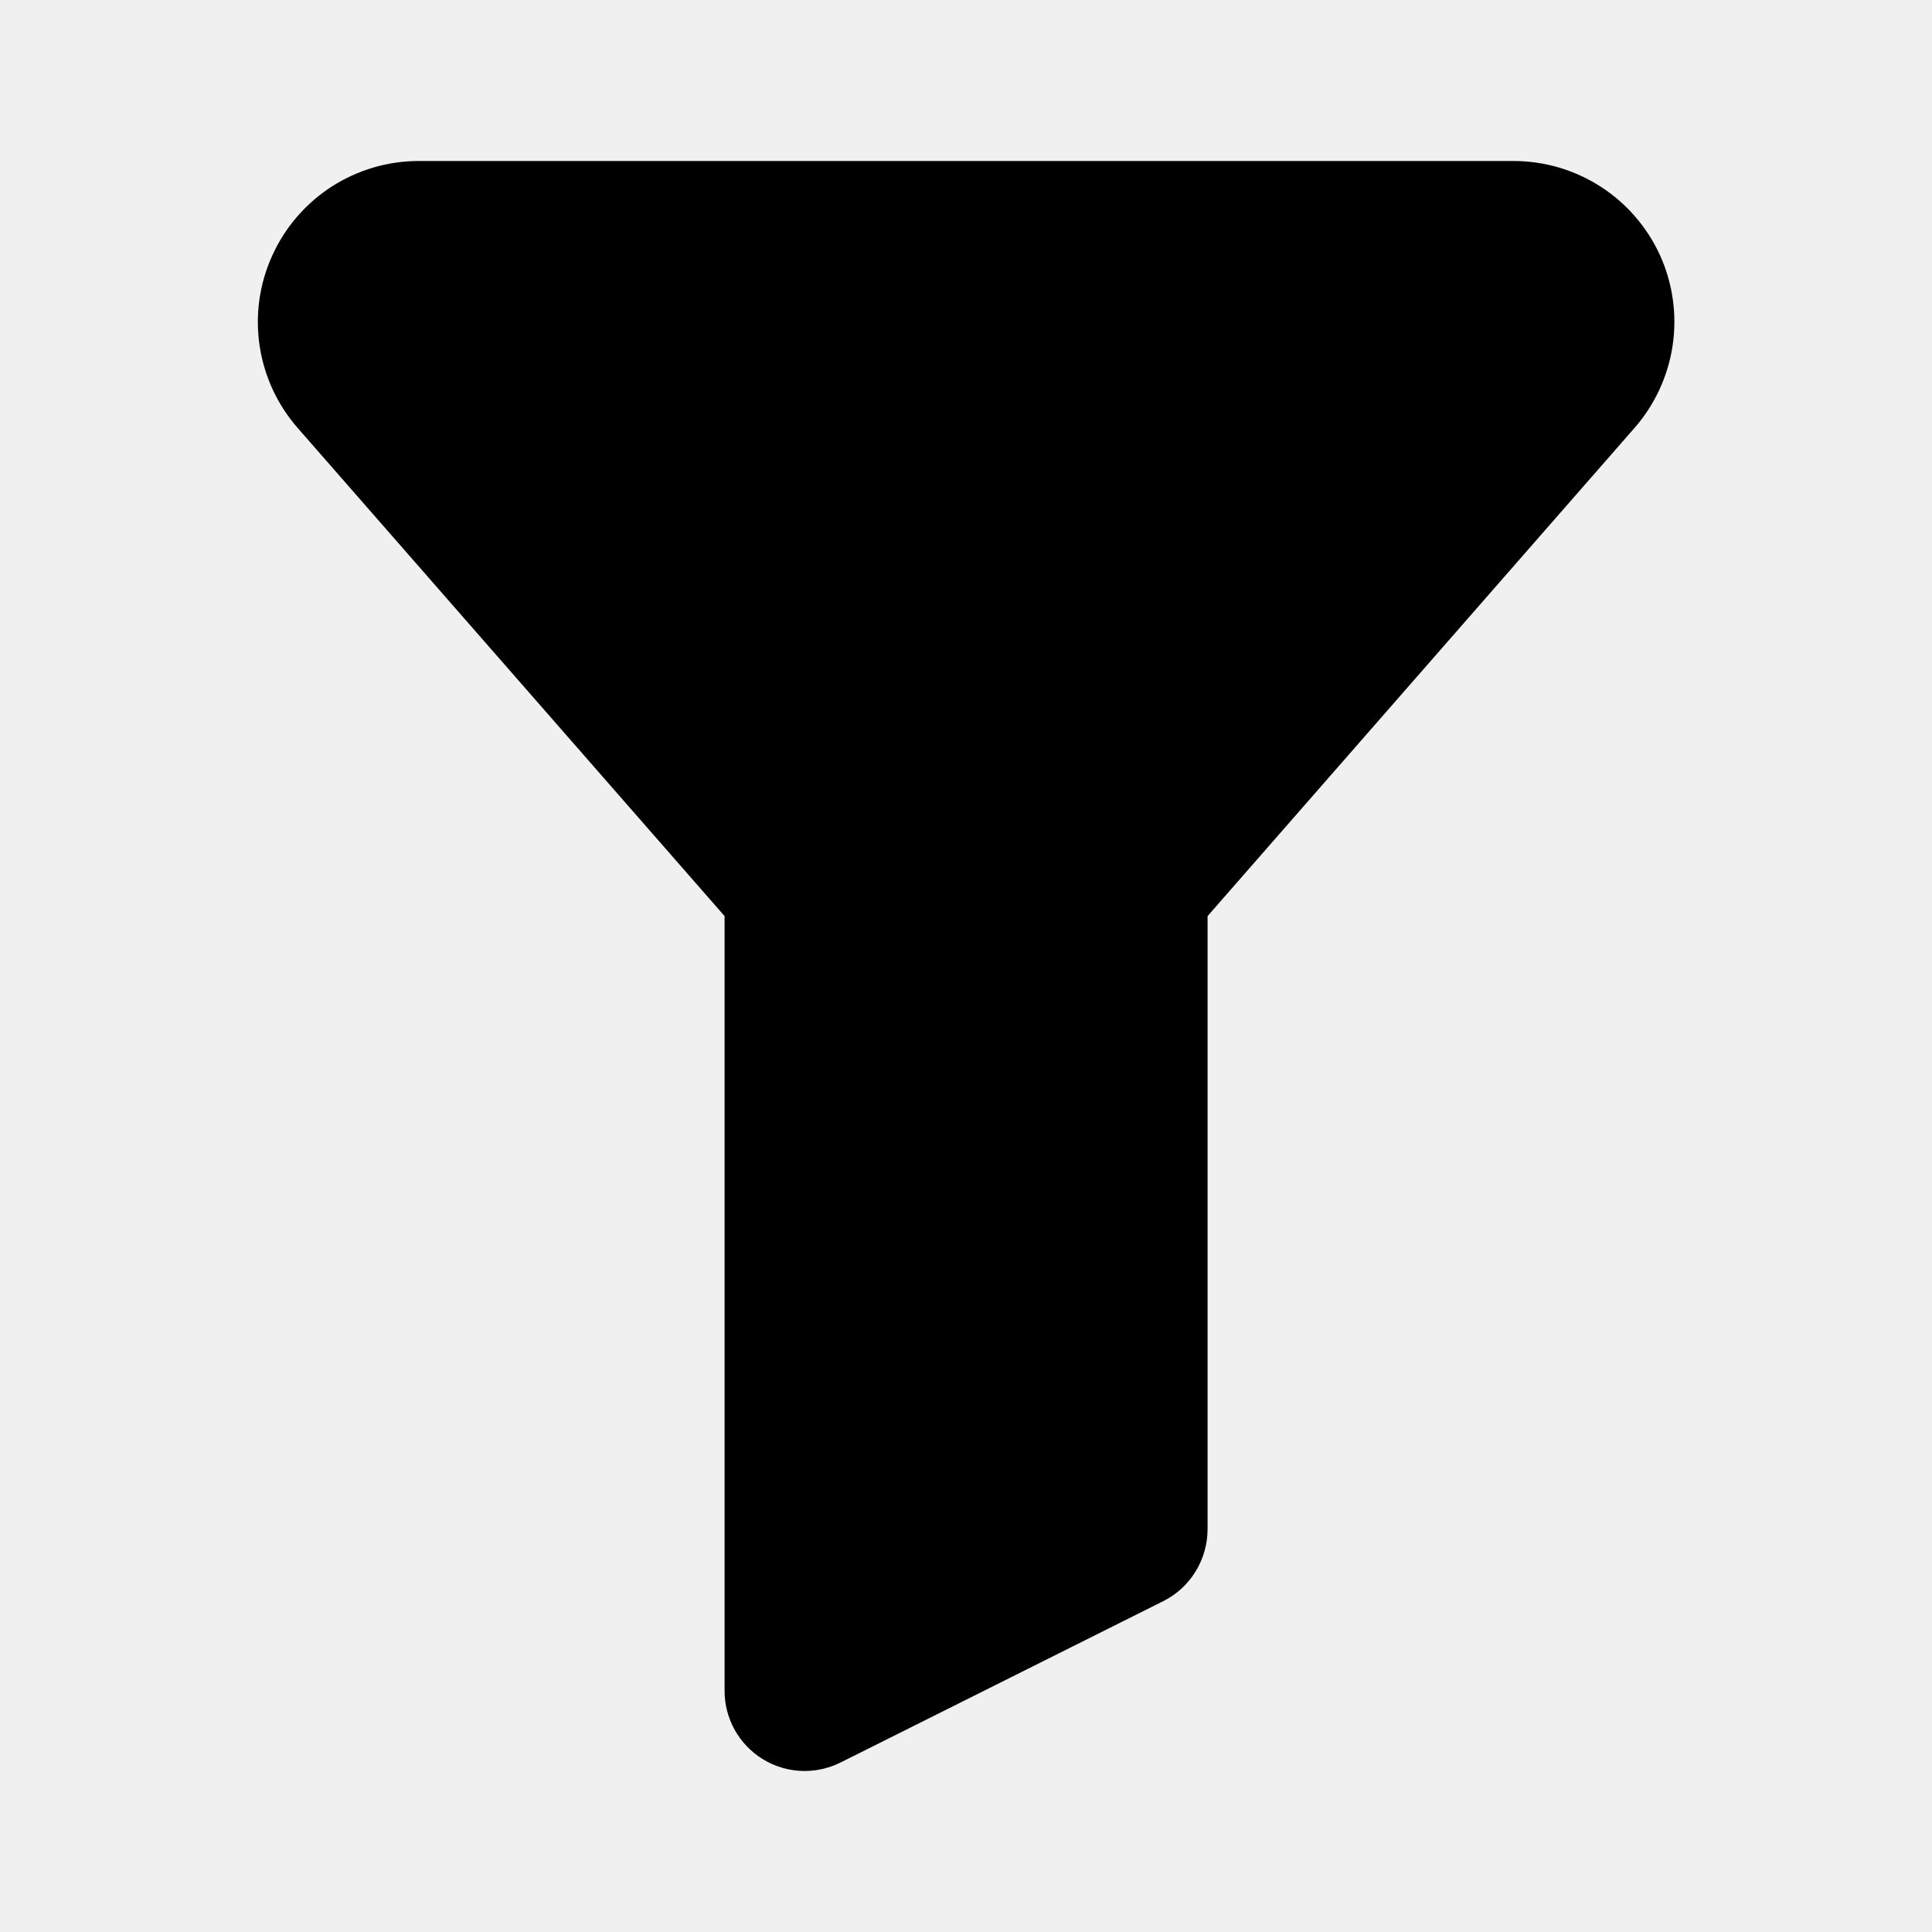
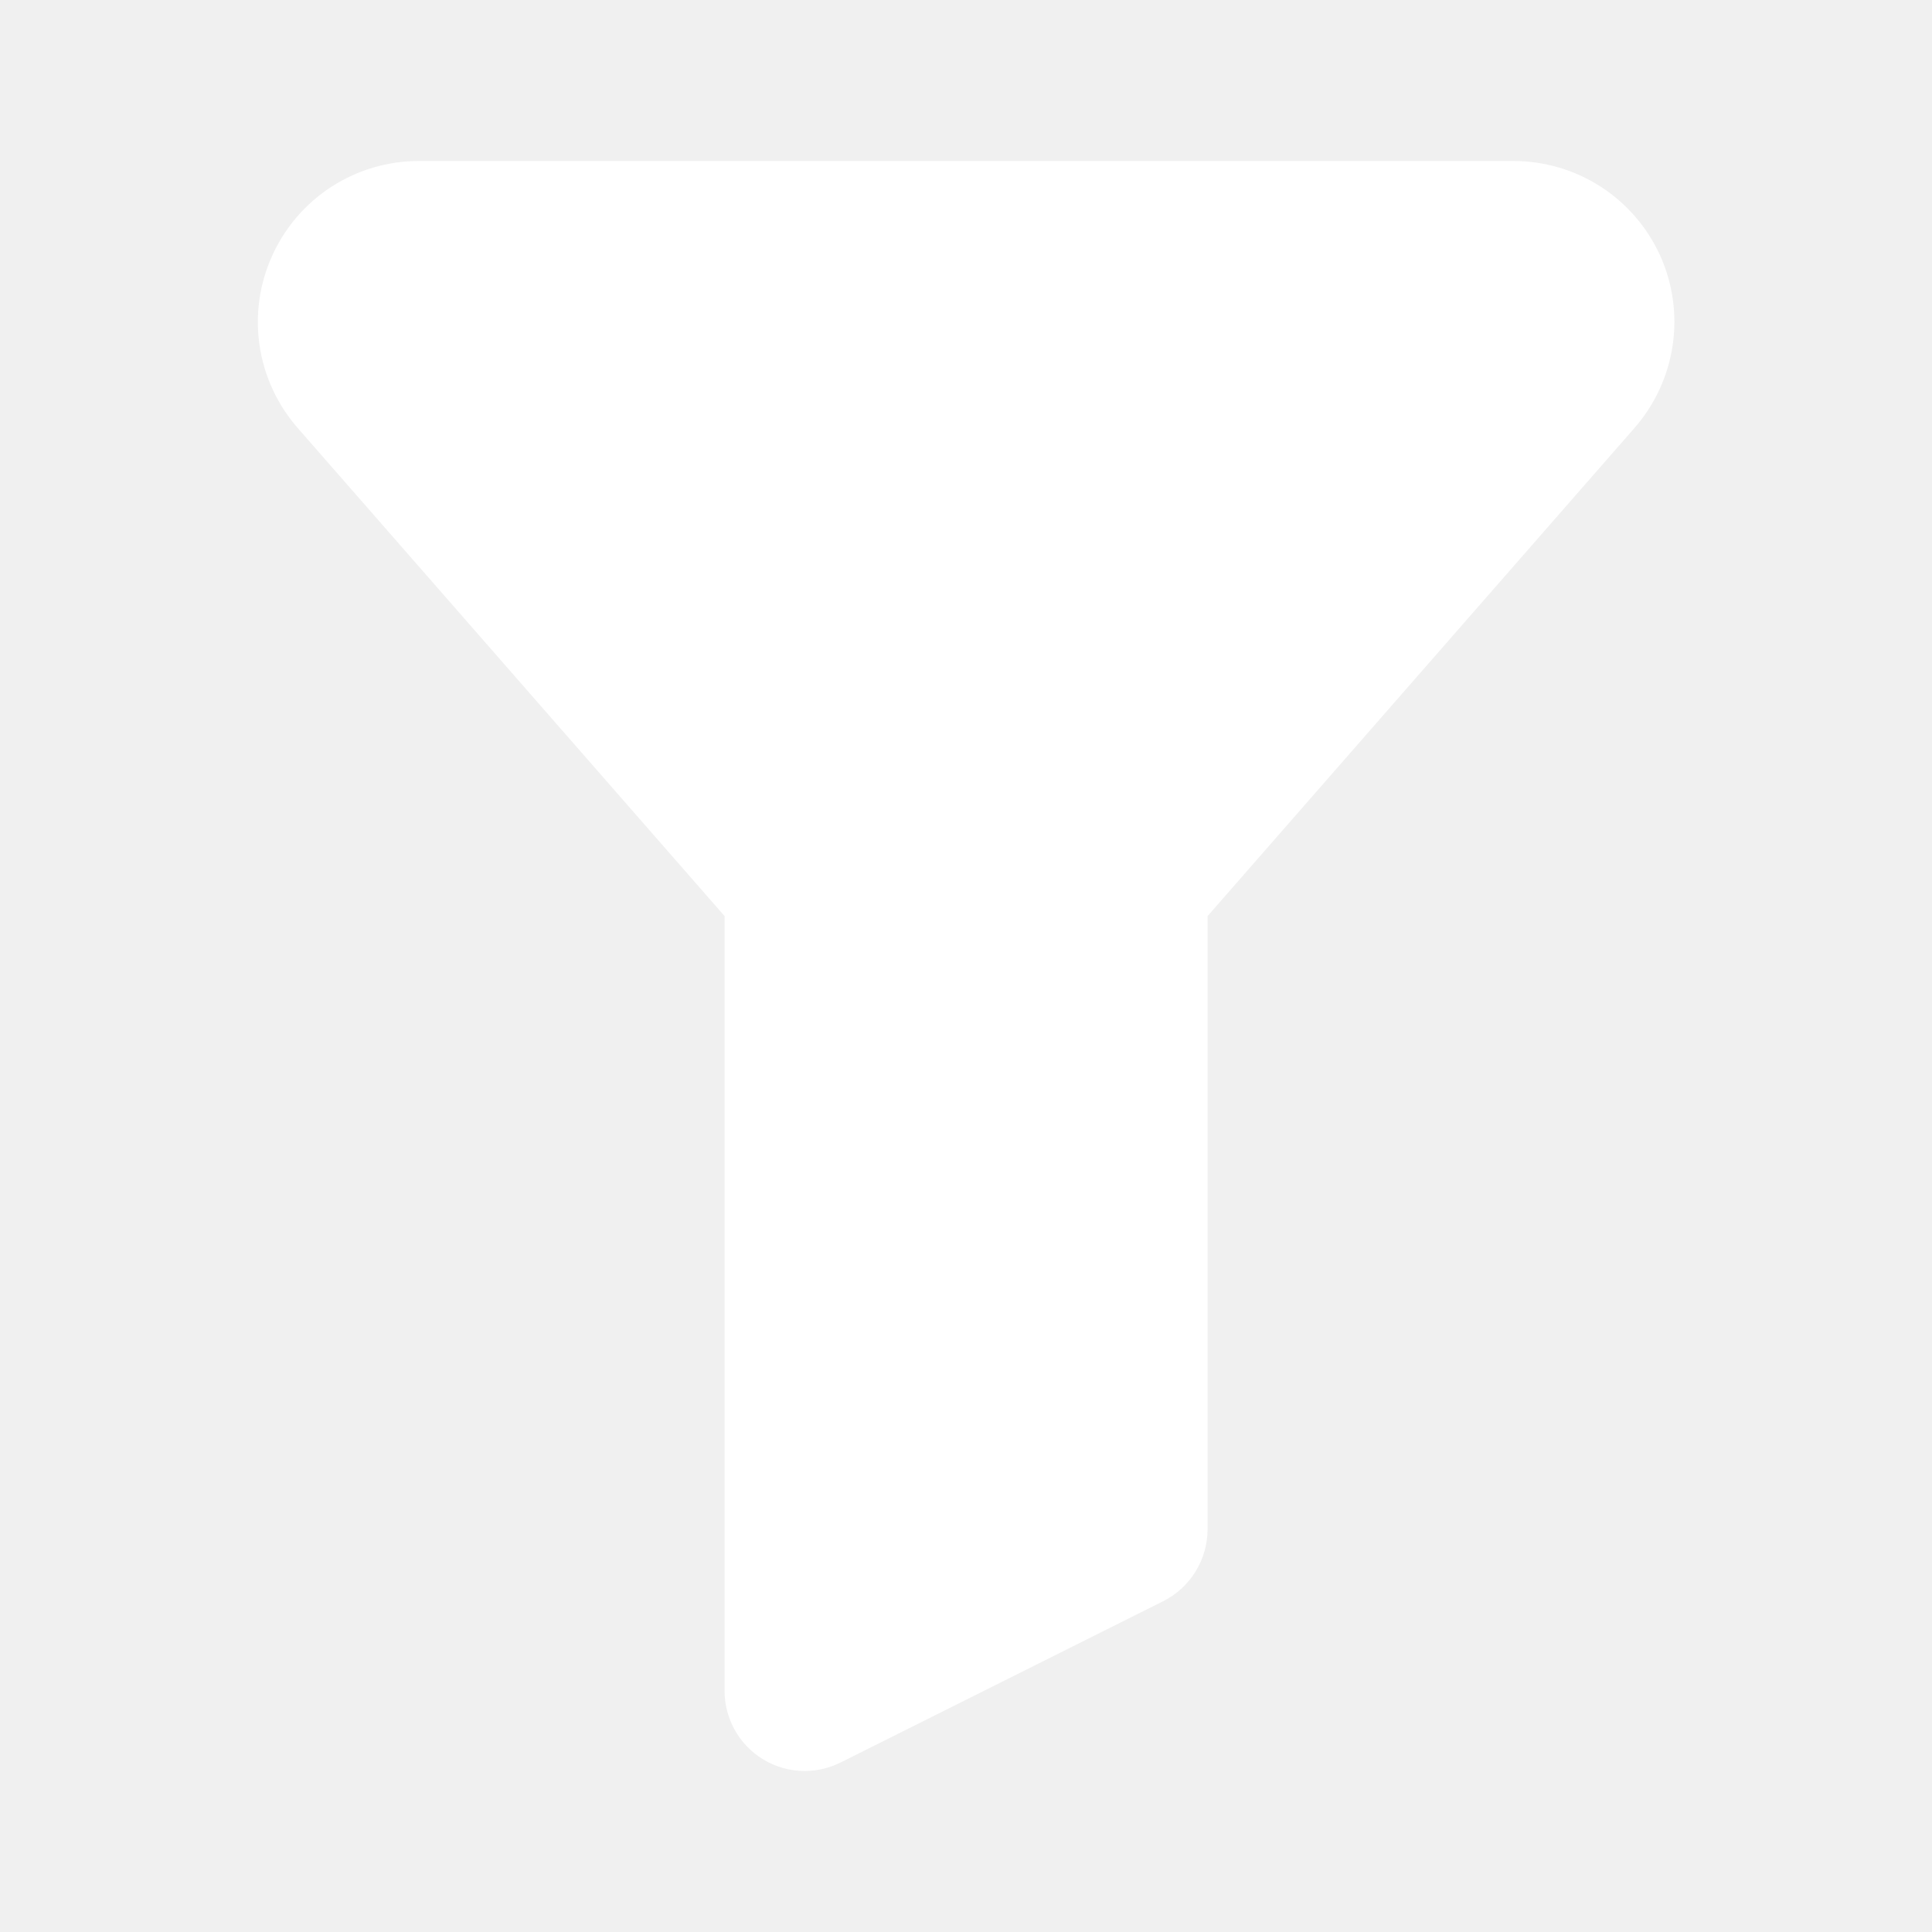
<svg xmlns="http://www.w3.org/2000/svg" width="24" height="24" viewBox="0 0 24 24" fill="none">
-   <path d="M20.621 3.17C20.461 2.821 20.205 2.525 19.883 2.318C19.56 2.11 19.184 2 18.801 2H5.201C4.816 2 4.44 2.112 4.117 2.32C3.795 2.529 3.539 2.826 3.381 3.177C3.222 3.527 3.168 3.915 3.225 4.295C3.282 4.676 3.447 5.031 3.701 5.32L9.001 11.38V21C9 21.17 9.043 21.337 9.125 21.486C9.208 21.635 9.326 21.76 9.471 21.85C9.63 21.949 9.813 22.001 10.001 22C10.157 21.999 10.311 21.961 10.451 21.89L14.451 19.89C14.616 19.807 14.754 19.68 14.851 19.523C14.948 19.366 15 19.185 15.001 19V11.38L20.301 5.32C20.555 5.031 20.721 4.674 20.778 4.292C20.835 3.911 20.78 3.521 20.621 3.17Z" fill="black" />
+   <path d="M20.621 3.17C20.461 2.821 20.205 2.525 19.883 2.318C19.56 2.11 19.184 2 18.801 2H5.201C4.816 2 4.44 2.112 4.117 2.32C3.795 2.529 3.539 2.826 3.381 3.177C3.222 3.527 3.168 3.915 3.225 4.295C3.282 4.676 3.447 5.031 3.701 5.32L9.001 11.38V21C9 21.17 9.043 21.337 9.125 21.486C9.208 21.635 9.326 21.76 9.471 21.85C9.63 21.949 9.813 22.001 10.001 22C10.157 21.999 10.311 21.961 10.451 21.89L14.451 19.89C14.616 19.807 14.754 19.68 14.851 19.523C14.948 19.366 15 19.185 15.001 19V11.38L20.301 5.32C20.555 5.031 20.721 4.674 20.778 4.292C20.835 3.911 20.78 3.521 20.621 3.17Z" fill="white" />
</svg>
